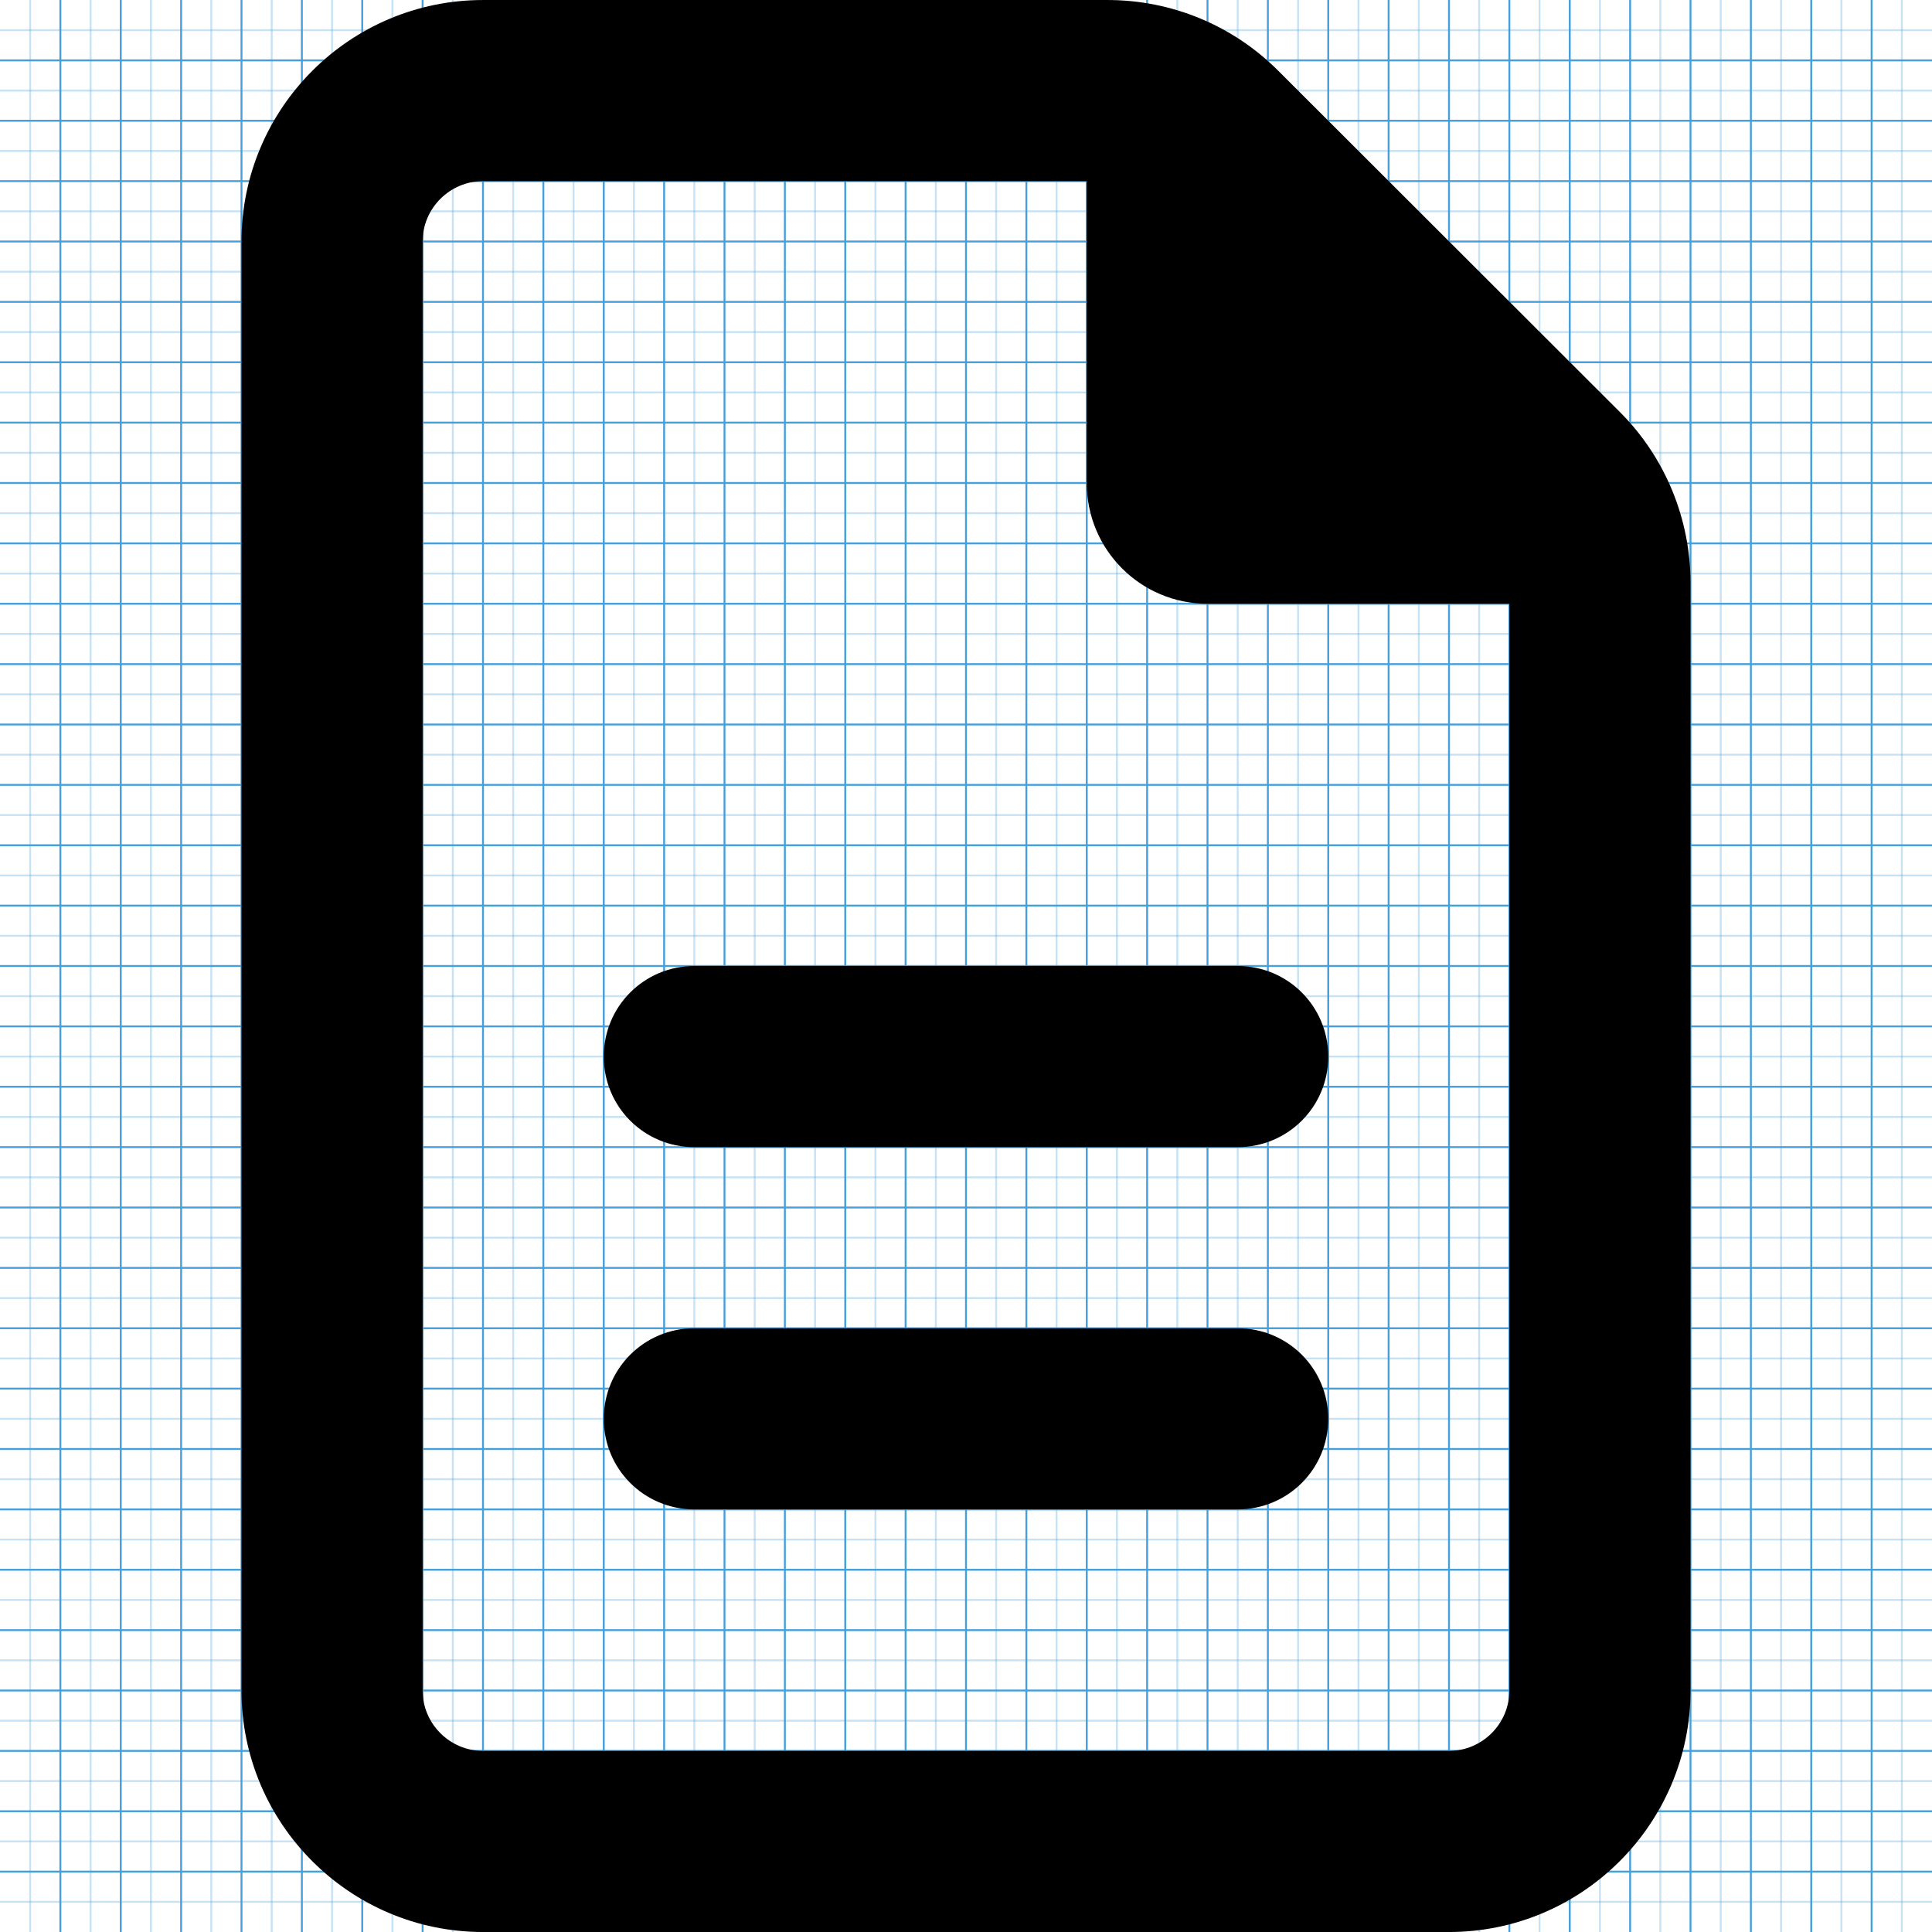
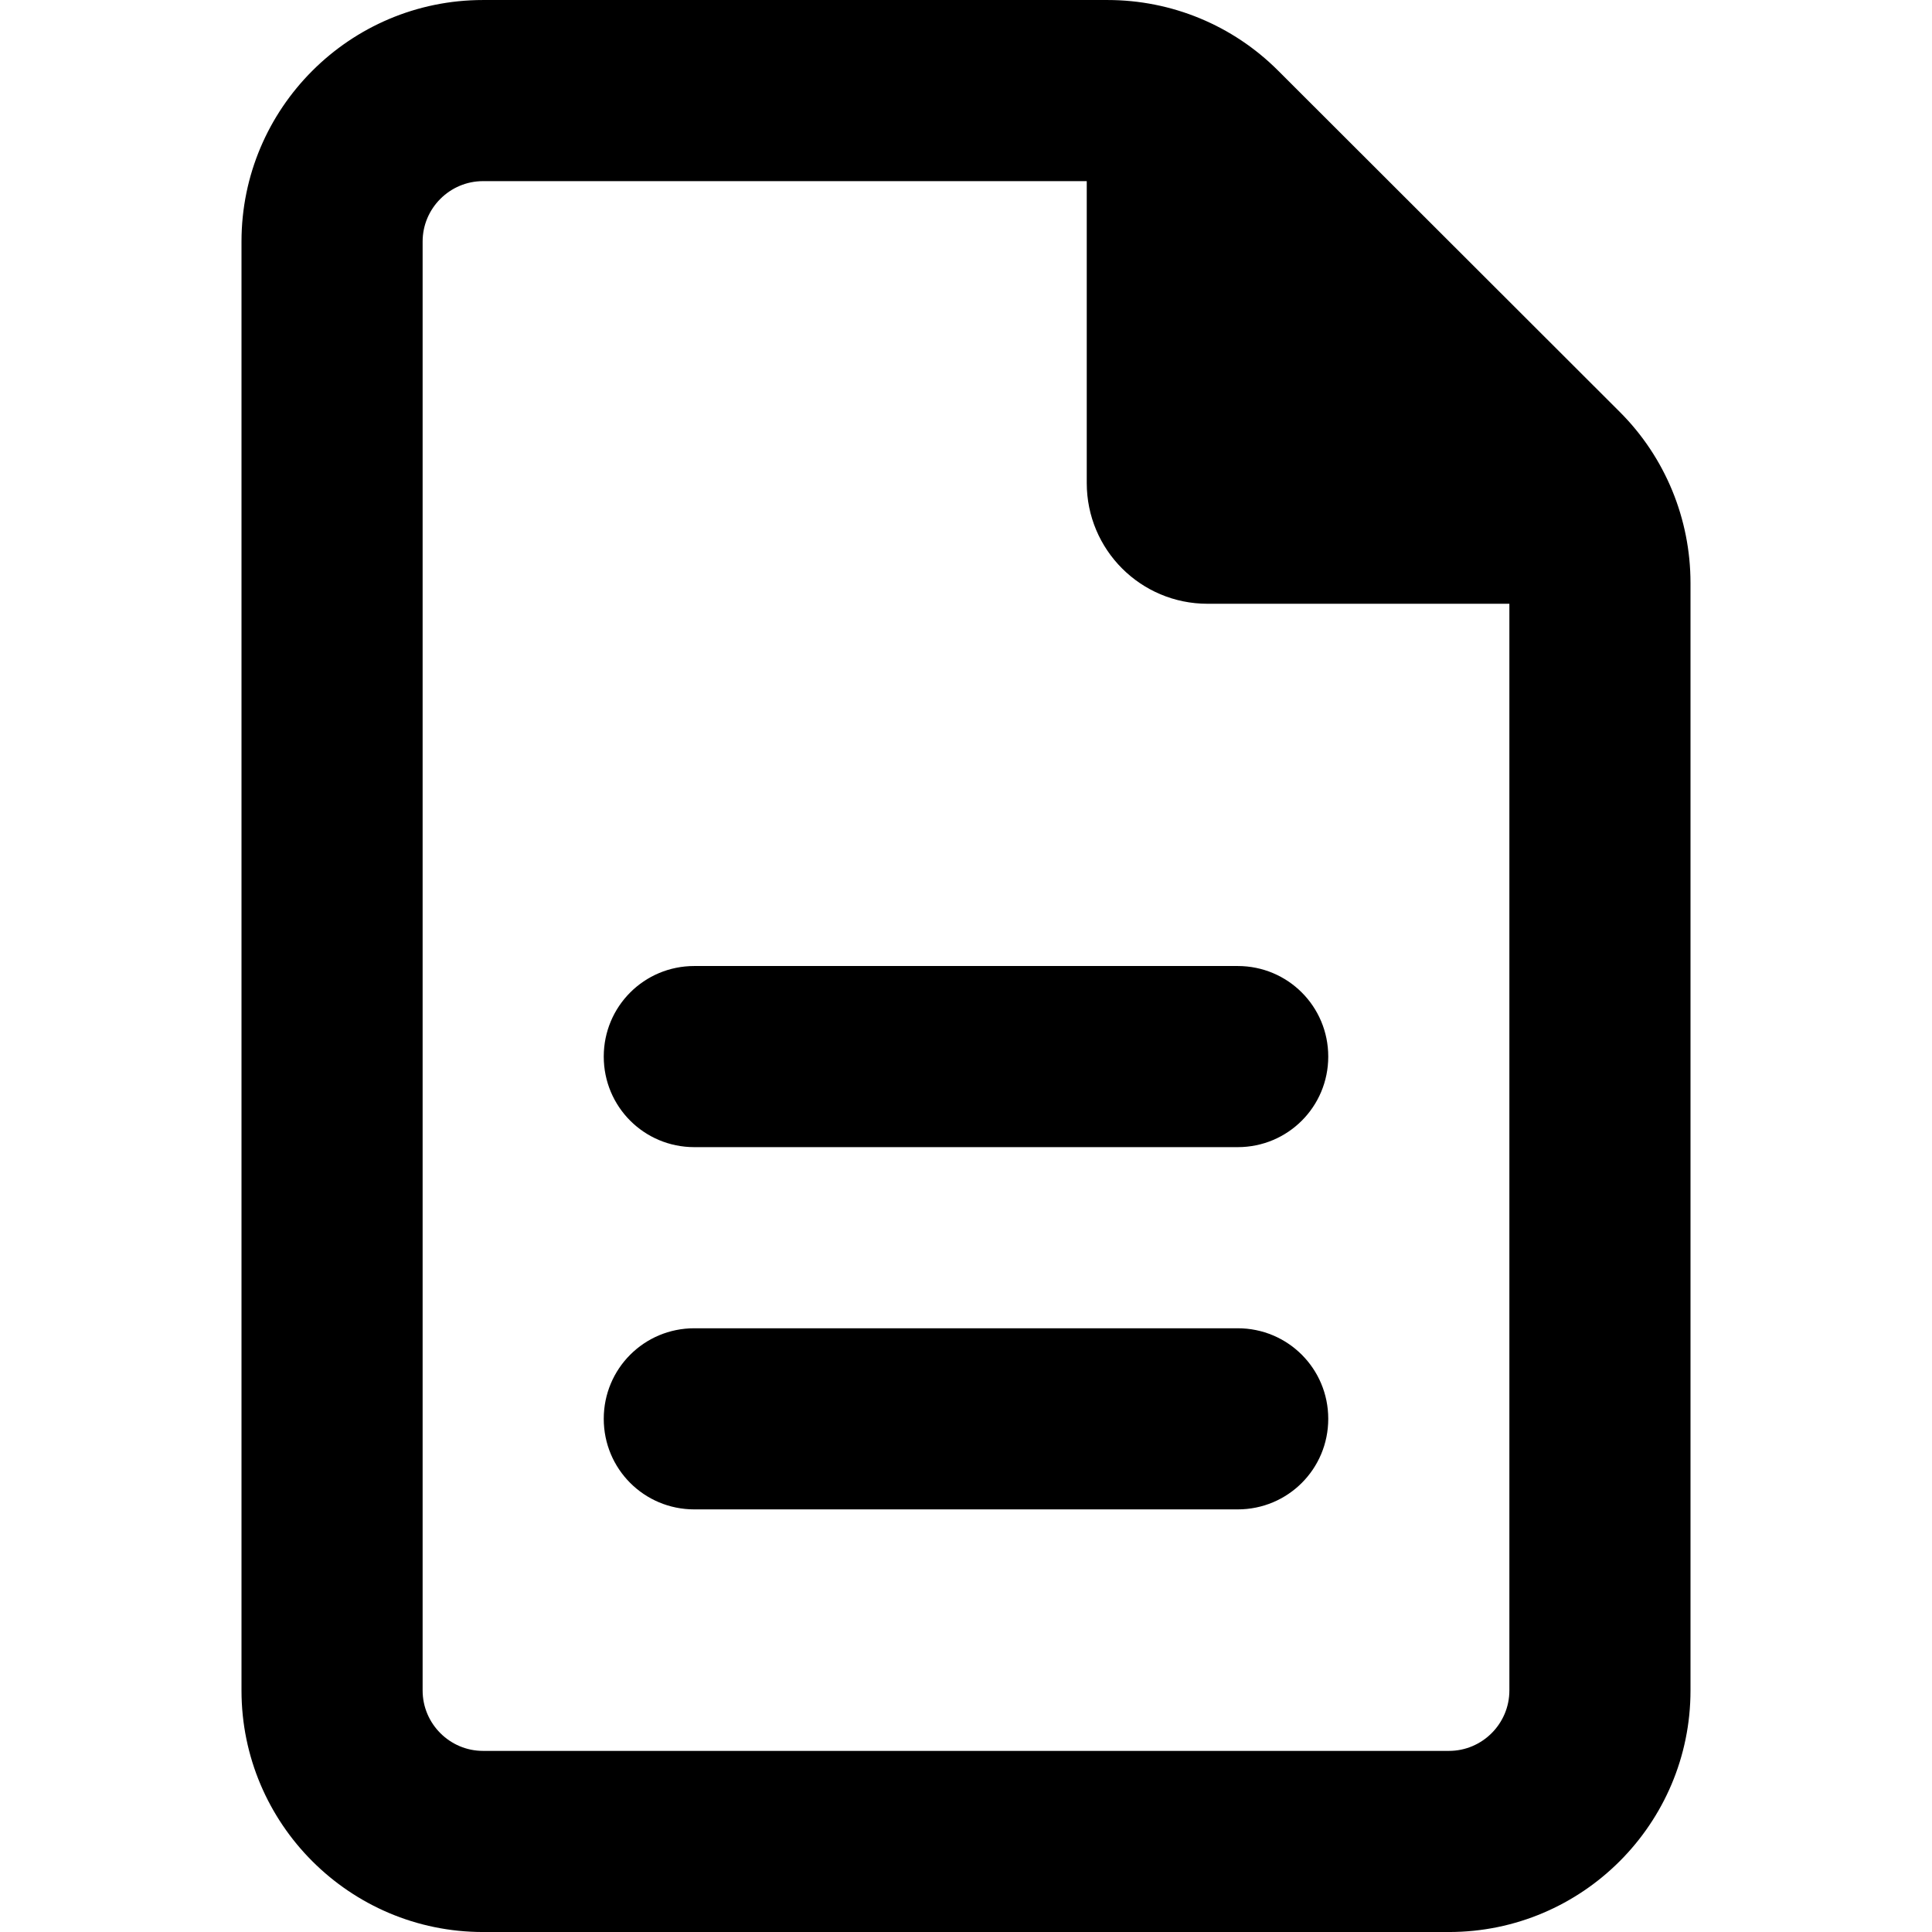
<svg xmlns="http://www.w3.org/2000/svg" version="1.1" width="1024" height="1024" viewBox="0 0 1024 1024">
-   <g id="icomoon-ignore">
-     <line stroke-width="1" x1="16" y1="0" x2="16" y2="1024" stroke="#449FDB" opacity="0.3" />
-     <line stroke-width="1" x1="32" y1="0" x2="32" y2="1024" stroke="#449FDB" opacity="1" />
-     <line stroke-width="1" x1="48" y1="0" x2="48" y2="1024" stroke="#449FDB" opacity="0.3" />
-     <line stroke-width="1" x1="64" y1="0" x2="64" y2="1024" stroke="#449FDB" opacity="1" />
-     <line stroke-width="1" x1="80" y1="0" x2="80" y2="1024" stroke="#449FDB" opacity="0.3" />
-     <line stroke-width="1" x1="96" y1="0" x2="96" y2="1024" stroke="#449FDB" opacity="1" />
-     <line stroke-width="1" x1="112" y1="0" x2="112" y2="1024" stroke="#449FDB" opacity="0.3" />
-     <line stroke-width="1" x1="128" y1="0" x2="128" y2="1024" stroke="#449FDB" opacity="1" />
-     <line stroke-width="1" x1="144" y1="0" x2="144" y2="1024" stroke="#449FDB" opacity="0.3" />
-     <line stroke-width="1" x1="160" y1="0" x2="160" y2="1024" stroke="#449FDB" opacity="1" />
-     <line stroke-width="1" x1="176" y1="0" x2="176" y2="1024" stroke="#449FDB" opacity="0.3" />
-     <line stroke-width="1" x1="192" y1="0" x2="192" y2="1024" stroke="#449FDB" opacity="1" />
-     <line stroke-width="1" x1="208" y1="0" x2="208" y2="1024" stroke="#449FDB" opacity="0.3" />
-     <line stroke-width="1" x1="224" y1="0" x2="224" y2="1024" stroke="#449FDB" opacity="1" />
-     <line stroke-width="1" x1="240" y1="0" x2="240" y2="1024" stroke="#449FDB" opacity="0.3" />
-     <line stroke-width="1" x1="256" y1="0" x2="256" y2="1024" stroke="#449FDB" opacity="1" />
-     <line stroke-width="1" x1="272" y1="0" x2="272" y2="1024" stroke="#449FDB" opacity="0.3" />
-     <line stroke-width="1" x1="288" y1="0" x2="288" y2="1024" stroke="#449FDB" opacity="1" />
-     <line stroke-width="1" x1="304" y1="0" x2="304" y2="1024" stroke="#449FDB" opacity="0.3" />
-     <line stroke-width="1" x1="320" y1="0" x2="320" y2="1024" stroke="#449FDB" opacity="1" />
-     <line stroke-width="1" x1="336" y1="0" x2="336" y2="1024" stroke="#449FDB" opacity="0.3" />
-     <line stroke-width="1" x1="352" y1="0" x2="352" y2="1024" stroke="#449FDB" opacity="1" />
-     <line stroke-width="1" x1="368" y1="0" x2="368" y2="1024" stroke="#449FDB" opacity="0.3" />
-     <line stroke-width="1" x1="384" y1="0" x2="384" y2="1024" stroke="#449FDB" opacity="1" />
-     <line stroke-width="1" x1="400" y1="0" x2="400" y2="1024" stroke="#449FDB" opacity="0.3" />
-     <line stroke-width="1" x1="416" y1="0" x2="416" y2="1024" stroke="#449FDB" opacity="1" />
-     <line stroke-width="1" x1="432" y1="0" x2="432" y2="1024" stroke="#449FDB" opacity="0.3" />
-     <line stroke-width="1" x1="448" y1="0" x2="448" y2="1024" stroke="#449FDB" opacity="1" />
-     <line stroke-width="1" x1="464" y1="0" x2="464" y2="1024" stroke="#449FDB" opacity="0.3" />
-     <line stroke-width="1" x1="480" y1="0" x2="480" y2="1024" stroke="#449FDB" opacity="1" />
-     <line stroke-width="1" x1="496" y1="0" x2="496" y2="1024" stroke="#449FDB" opacity="0.3" />
-     <line stroke-width="1" x1="512" y1="0" x2="512" y2="1024" stroke="#449FDB" opacity="1" />
-     <line stroke-width="1" x1="528" y1="0" x2="528" y2="1024" stroke="#449FDB" opacity="0.3" />
-     <line stroke-width="1" x1="544" y1="0" x2="544" y2="1024" stroke="#449FDB" opacity="1" />
-     <line stroke-width="1" x1="560" y1="0" x2="560" y2="1024" stroke="#449FDB" opacity="0.3" />
-     <line stroke-width="1" x1="576" y1="0" x2="576" y2="1024" stroke="#449FDB" opacity="1" />
-     <line stroke-width="1" x1="592" y1="0" x2="592" y2="1024" stroke="#449FDB" opacity="0.3" />
-     <line stroke-width="1" x1="608" y1="0" x2="608" y2="1024" stroke="#449FDB" opacity="1" />
-     <line stroke-width="1" x1="624" y1="0" x2="624" y2="1024" stroke="#449FDB" opacity="0.3" />
-     <line stroke-width="1" x1="640" y1="0" x2="640" y2="1024" stroke="#449FDB" opacity="1" />
-     <line stroke-width="1" x1="656" y1="0" x2="656" y2="1024" stroke="#449FDB" opacity="0.3" />
-     <line stroke-width="1" x1="672" y1="0" x2="672" y2="1024" stroke="#449FDB" opacity="1" />
-     <line stroke-width="1" x1="688" y1="0" x2="688" y2="1024" stroke="#449FDB" opacity="0.3" />
-     <line stroke-width="1" x1="704" y1="0" x2="704" y2="1024" stroke="#449FDB" opacity="1" />
-     <line stroke-width="1" x1="720" y1="0" x2="720" y2="1024" stroke="#449FDB" opacity="0.3" />
-     <line stroke-width="1" x1="736" y1="0" x2="736" y2="1024" stroke="#449FDB" opacity="1" />
-     <line stroke-width="1" x1="752" y1="0" x2="752" y2="1024" stroke="#449FDB" opacity="0.3" />
-     <line stroke-width="1" x1="768" y1="0" x2="768" y2="1024" stroke="#449FDB" opacity="1" />
-     <line stroke-width="1" x1="784" y1="0" x2="784" y2="1024" stroke="#449FDB" opacity="0.3" />
-     <line stroke-width="1" x1="800" y1="0" x2="800" y2="1024" stroke="#449FDB" opacity="1" />
-     <line stroke-width="1" x1="816" y1="0" x2="816" y2="1024" stroke="#449FDB" opacity="0.3" />
-     <line stroke-width="1" x1="832" y1="0" x2="832" y2="1024" stroke="#449FDB" opacity="1" />
-     <line stroke-width="1" x1="848" y1="0" x2="848" y2="1024" stroke="#449FDB" opacity="0.3" />
-     <line stroke-width="1" x1="864" y1="0" x2="864" y2="1024" stroke="#449FDB" opacity="1" />
-     <line stroke-width="1" x1="880" y1="0" x2="880" y2="1024" stroke="#449FDB" opacity="0.3" />
-     <line stroke-width="1" x1="896" y1="0" x2="896" y2="1024" stroke="#449FDB" opacity="1" />
-     <line stroke-width="1" x1="912" y1="0" x2="912" y2="1024" stroke="#449FDB" opacity="0.3" />
-     <line stroke-width="1" x1="928" y1="0" x2="928" y2="1024" stroke="#449FDB" opacity="1" />
-     <line stroke-width="1" x1="944" y1="0" x2="944" y2="1024" stroke="#449FDB" opacity="0.3" />
-     <line stroke-width="1" x1="960" y1="0" x2="960" y2="1024" stroke="#449FDB" opacity="1" />
-     <line stroke-width="1" x1="976" y1="0" x2="976" y2="1024" stroke="#449FDB" opacity="0.3" />
-     <line stroke-width="1" x1="992" y1="0" x2="992" y2="1024" stroke="#449FDB" opacity="1" />
-     <line stroke-width="1" x1="1008" y1="0" x2="1008" y2="1024" stroke="#449FDB" opacity="0.3" />
-     <line stroke-width="1" x1="0" y1="16" x2="1024" y2="16" stroke="#449FDB" opacity="0.3" />
-     <line stroke-width="1" x1="0" y1="32" x2="1024" y2="32" stroke="#449FDB" opacity="1" />
-     <line stroke-width="1" x1="0" y1="48" x2="1024" y2="48" stroke="#449FDB" opacity="0.3" />
-     <line stroke-width="1" x1="0" y1="64" x2="1024" y2="64" stroke="#449FDB" opacity="1" />
-     <line stroke-width="1" x1="0" y1="80" x2="1024" y2="80" stroke="#449FDB" opacity="0.3" />
-     <line stroke-width="1" x1="0" y1="96" x2="1024" y2="96" stroke="#449FDB" opacity="1" />
-     <line stroke-width="1" x1="0" y1="112" x2="1024" y2="112" stroke="#449FDB" opacity="0.3" />
-     <line stroke-width="1" x1="0" y1="128" x2="1024" y2="128" stroke="#449FDB" opacity="1" />
-     <line stroke-width="1" x1="0" y1="144" x2="1024" y2="144" stroke="#449FDB" opacity="0.3" />
-     <line stroke-width="1" x1="0" y1="160" x2="1024" y2="160" stroke="#449FDB" opacity="1" />
-     <line stroke-width="1" x1="0" y1="176" x2="1024" y2="176" stroke="#449FDB" opacity="0.3" />
-     <line stroke-width="1" x1="0" y1="192" x2="1024" y2="192" stroke="#449FDB" opacity="1" />
-     <line stroke-width="1" x1="0" y1="208" x2="1024" y2="208" stroke="#449FDB" opacity="0.3" />
-     <line stroke-width="1" x1="0" y1="224" x2="1024" y2="224" stroke="#449FDB" opacity="1" />
-     <line stroke-width="1" x1="0" y1="240" x2="1024" y2="240" stroke="#449FDB" opacity="0.3" />
-     <line stroke-width="1" x1="0" y1="256" x2="1024" y2="256" stroke="#449FDB" opacity="1" />
-     <line stroke-width="1" x1="0" y1="272" x2="1024" y2="272" stroke="#449FDB" opacity="0.3" />
-     <line stroke-width="1" x1="0" y1="288" x2="1024" y2="288" stroke="#449FDB" opacity="1" />
-     <line stroke-width="1" x1="0" y1="304" x2="1024" y2="304" stroke="#449FDB" opacity="0.3" />
-     <line stroke-width="1" x1="0" y1="320" x2="1024" y2="320" stroke="#449FDB" opacity="1" />
-     <line stroke-width="1" x1="0" y1="336" x2="1024" y2="336" stroke="#449FDB" opacity="0.3" />
-     <line stroke-width="1" x1="0" y1="352" x2="1024" y2="352" stroke="#449FDB" opacity="1" />
-     <line stroke-width="1" x1="0" y1="368" x2="1024" y2="368" stroke="#449FDB" opacity="0.3" />
-     <line stroke-width="1" x1="0" y1="384" x2="1024" y2="384" stroke="#449FDB" opacity="1" />
-     <line stroke-width="1" x1="0" y1="400" x2="1024" y2="400" stroke="#449FDB" opacity="0.3" />
-     <line stroke-width="1" x1="0" y1="416" x2="1024" y2="416" stroke="#449FDB" opacity="1" />
-     <line stroke-width="1" x1="0" y1="432" x2="1024" y2="432" stroke="#449FDB" opacity="0.3" />
-     <line stroke-width="1" x1="0" y1="448" x2="1024" y2="448" stroke="#449FDB" opacity="1" />
-     <line stroke-width="1" x1="0" y1="464" x2="1024" y2="464" stroke="#449FDB" opacity="0.3" />
-     <line stroke-width="1" x1="0" y1="480" x2="1024" y2="480" stroke="#449FDB" opacity="1" />
-     <line stroke-width="1" x1="0" y1="496" x2="1024" y2="496" stroke="#449FDB" opacity="0.3" />
-     <line stroke-width="1" x1="0" y1="512" x2="1024" y2="512" stroke="#449FDB" opacity="1" />
-     <line stroke-width="1" x1="0" y1="528" x2="1024" y2="528" stroke="#449FDB" opacity="0.3" />
-     <line stroke-width="1" x1="0" y1="544" x2="1024" y2="544" stroke="#449FDB" opacity="1" />
-     <line stroke-width="1" x1="0" y1="560" x2="1024" y2="560" stroke="#449FDB" opacity="0.3" />
-     <line stroke-width="1" x1="0" y1="576" x2="1024" y2="576" stroke="#449FDB" opacity="1" />
-     <line stroke-width="1" x1="0" y1="592" x2="1024" y2="592" stroke="#449FDB" opacity="0.3" />
-     <line stroke-width="1" x1="0" y1="608" x2="1024" y2="608" stroke="#449FDB" opacity="1" />
-     <line stroke-width="1" x1="0" y1="624" x2="1024" y2="624" stroke="#449FDB" opacity="0.3" />
-     <line stroke-width="1" x1="0" y1="640" x2="1024" y2="640" stroke="#449FDB" opacity="1" />
-     <line stroke-width="1" x1="0" y1="656" x2="1024" y2="656" stroke="#449FDB" opacity="0.3" />
-     <line stroke-width="1" x1="0" y1="672" x2="1024" y2="672" stroke="#449FDB" opacity="1" />
-     <line stroke-width="1" x1="0" y1="688" x2="1024" y2="688" stroke="#449FDB" opacity="0.3" />
-     <line stroke-width="1" x1="0" y1="704" x2="1024" y2="704" stroke="#449FDB" opacity="1" />
-     <line stroke-width="1" x1="0" y1="720" x2="1024" y2="720" stroke="#449FDB" opacity="0.3" />
-     <line stroke-width="1" x1="0" y1="736" x2="1024" y2="736" stroke="#449FDB" opacity="1" />
-     <line stroke-width="1" x1="0" y1="752" x2="1024" y2="752" stroke="#449FDB" opacity="0.3" />
-     <line stroke-width="1" x1="0" y1="768" x2="1024" y2="768" stroke="#449FDB" opacity="1" />
-     <line stroke-width="1" x1="0" y1="784" x2="1024" y2="784" stroke="#449FDB" opacity="0.3" />
-     <line stroke-width="1" x1="0" y1="800" x2="1024" y2="800" stroke="#449FDB" opacity="1" />
-     <line stroke-width="1" x1="0" y1="816" x2="1024" y2="816" stroke="#449FDB" opacity="0.3" />
-     <line stroke-width="1" x1="0" y1="832" x2="1024" y2="832" stroke="#449FDB" opacity="1" />
-     <line stroke-width="1" x1="0" y1="848" x2="1024" y2="848" stroke="#449FDB" opacity="0.3" />
-     <line stroke-width="1" x1="0" y1="864" x2="1024" y2="864" stroke="#449FDB" opacity="1" />
-     <line stroke-width="1" x1="0" y1="880" x2="1024" y2="880" stroke="#449FDB" opacity="0.3" />
-     <line stroke-width="1" x1="0" y1="896" x2="1024" y2="896" stroke="#449FDB" opacity="1" />
-     <line stroke-width="1" x1="0" y1="912" x2="1024" y2="912" stroke="#449FDB" opacity="0.3" />
-     <line stroke-width="1" x1="0" y1="928" x2="1024" y2="928" stroke="#449FDB" opacity="1" />
-     <line stroke-width="1" x1="0" y1="944" x2="1024" y2="944" stroke="#449FDB" opacity="0.3" />
-     <line stroke-width="1" x1="0" y1="960" x2="1024" y2="960" stroke="#449FDB" opacity="1" />
-     <line stroke-width="1" x1="0" y1="976" x2="1024" y2="976" stroke="#449FDB" opacity="0.3" />
-     <line stroke-width="1" x1="0" y1="992" x2="1024" y2="992" stroke="#449FDB" opacity="1" />
-     <line stroke-width="1" x1="0" y1="1008" x2="1024" y2="1008" stroke="#449FDB" opacity="0.3" />
-   </g>
  <path fill="#000" d="M256 928.008c-17.6 0-32-14.4-32-32v-768c0-17.6 14.4-32 32-32h320v160c0 35.4 28.6 64 64 64h160v576c0 17.6-14.4 32-32 32h-512zM256 0.008c-70.6 0-128 57.4-128 128v768c0 70.6 57.4 128 128 128h512c70.6 0 128-57.4 128-128v-587c0-34-13.4-66.6-37.4-90.6l-181.2-181c-24-24-56.4-37.4-90.4-37.4h-331zM368 512.008c-26.6 0-48 21.4-48 48s21.4 48 48 48h288c26.6 0 48-21.4 48-48s-21.4-48-48-48h-288zM368 704.008c-26.6 0-48 21.4-48 48s21.4 48 48 48h288c26.6 0 48-21.4 48-48s-21.4-48-48-48h-288z" />
</svg>
